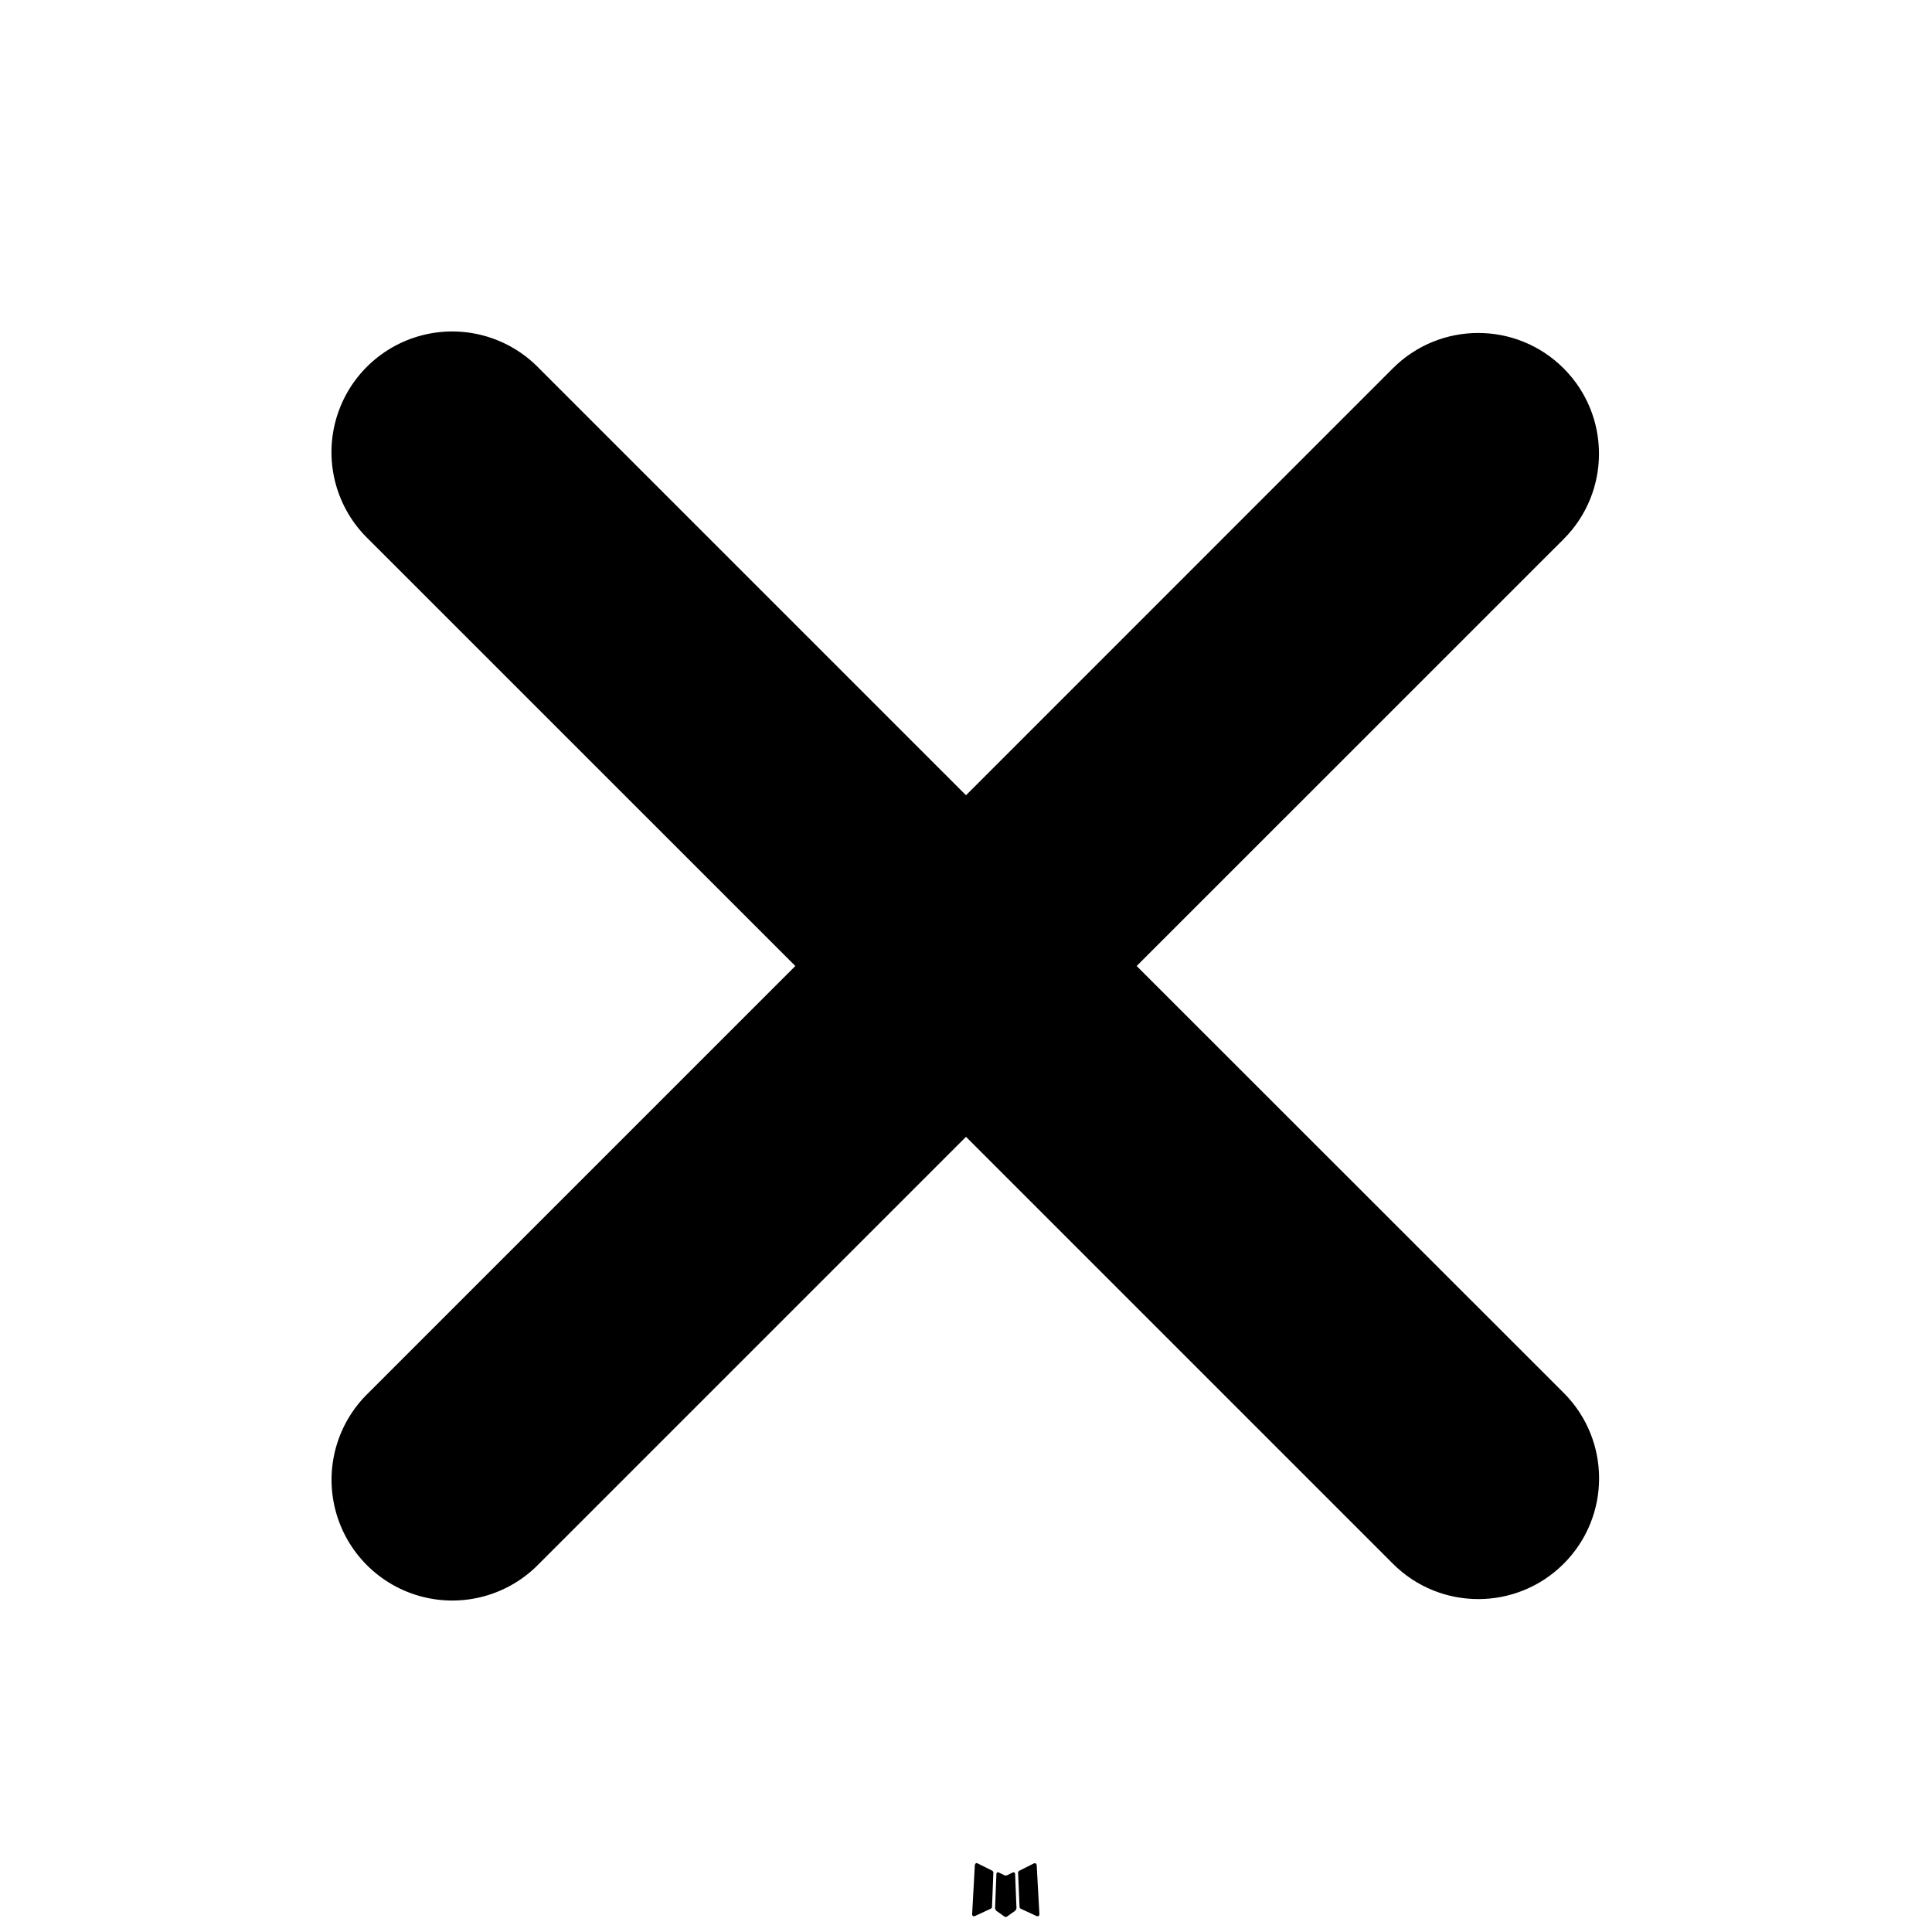
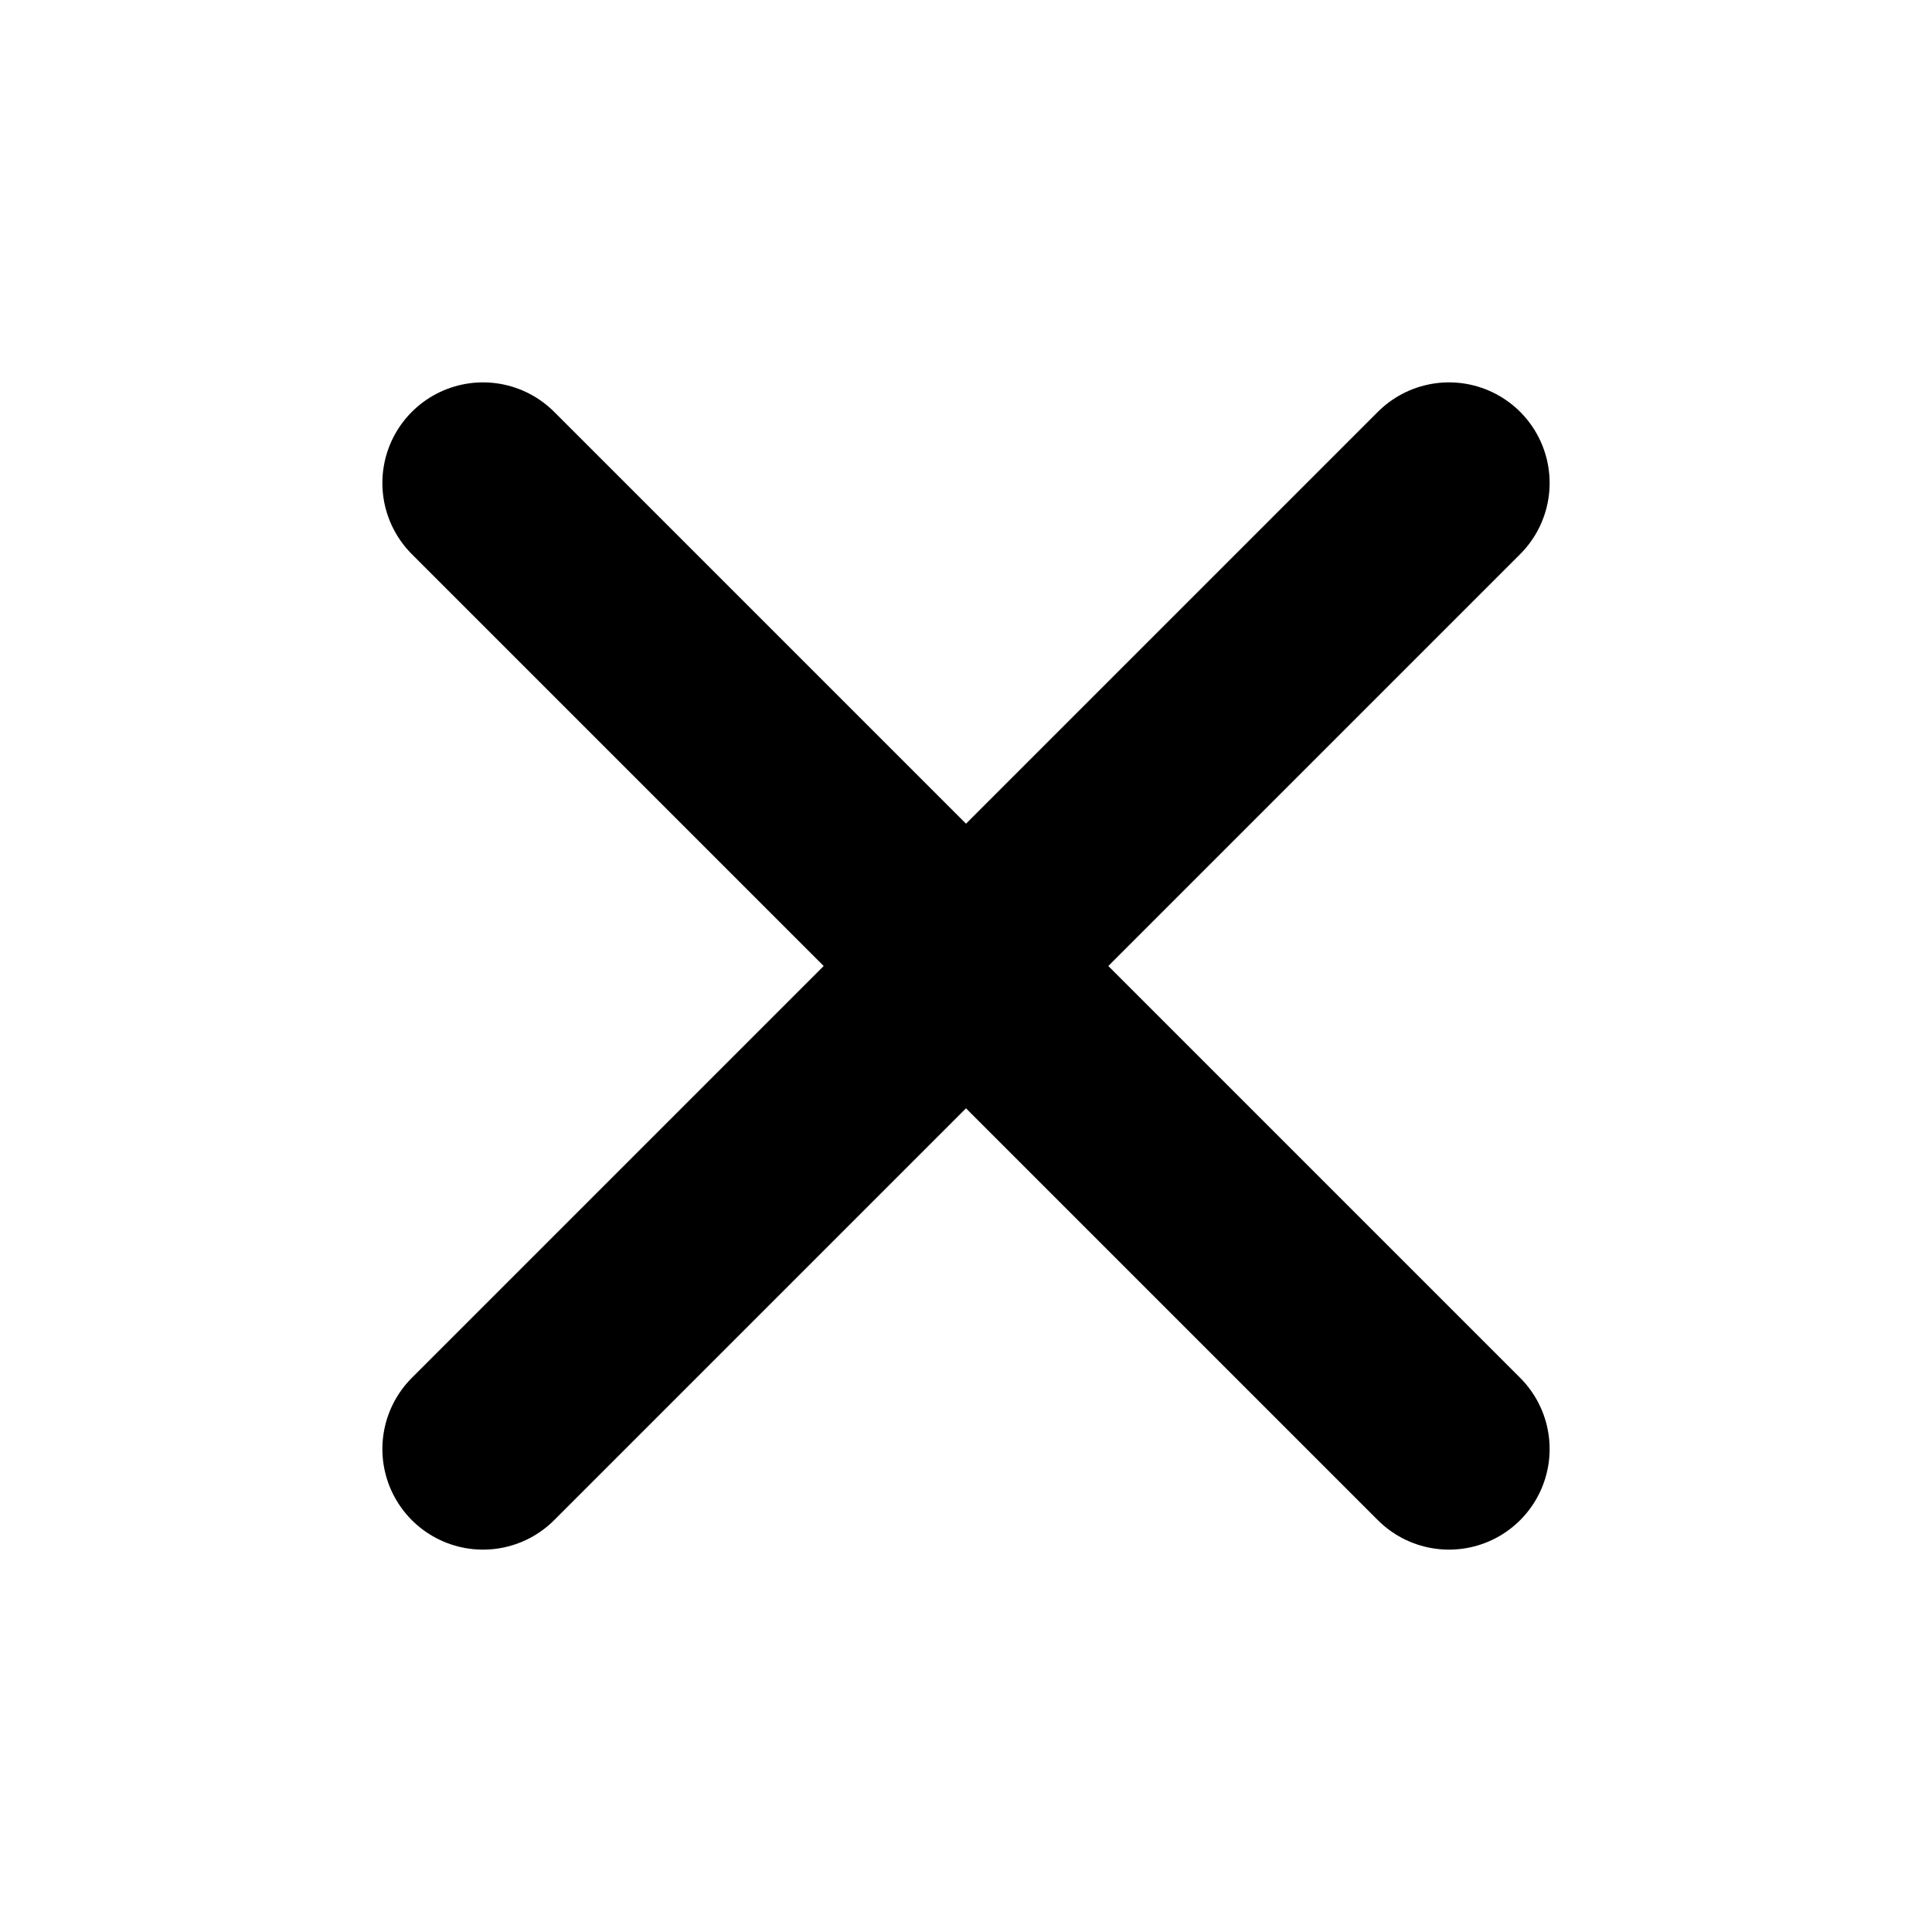
- <svg xmlns="http://www.w3.org/2000/svg" class="fill-text" width="18" height="18" stroke-width="0.8" viewBox="0 0 24 24">
-   <g fill-rule="evenodd">
-     <path d="m12.593 23.258l-.011.002l-.071.035l-.02.004l-.014-.004l-.071-.035q-.016-.005-.024.005l-.004.01l-.017.428l.005.02l.01.013l.104.074l.015.004l.012-.004l.104-.074l.012-.016l.004-.017l-.017-.427q-.004-.016-.017-.018m.265-.113l-.013.002l-.185.093l-.01.01l-.003.011l.018.43l.005.012l.008.007l.201.093q.019.005.029-.008l.004-.014l-.034-.614q-.005-.018-.02-.022m-.715.002a.02.02 0 0 0-.027.006l-.006.014l-.034.614q.001.018.017.024l.015-.002l.201-.093l.01-.008l.004-.011l.017-.43l-.003-.012l-.01-.01z" />
-     <path d="m12 14.122l5.303 5.303a1.5 1.5 0 0 0 2.122-2.122L14.12 12l5.304-5.303a1.5 1.5 0 1 0-2.122-2.121L12 9.879L6.697 4.576a1.5 1.5 0 1 0-2.122 2.12L9.88 12l-5.304 5.304a1.5 1.5 0 1 0 2.122 2.12z" />
-   </g>
+ <svg xmlns="http://www.w3.org/2000/svg" width="24" height="24" viewBox="0 0 24 24" fill="none" stroke="currentColor" stroke-width="2.5" stroke-linecap="round" stroke-linejoin="round" class="lucide lucide-x-icon lucide-x">
+   <path d="M18 6 6 18" />
+   <path d="m6 6 12 12" />
</svg>
